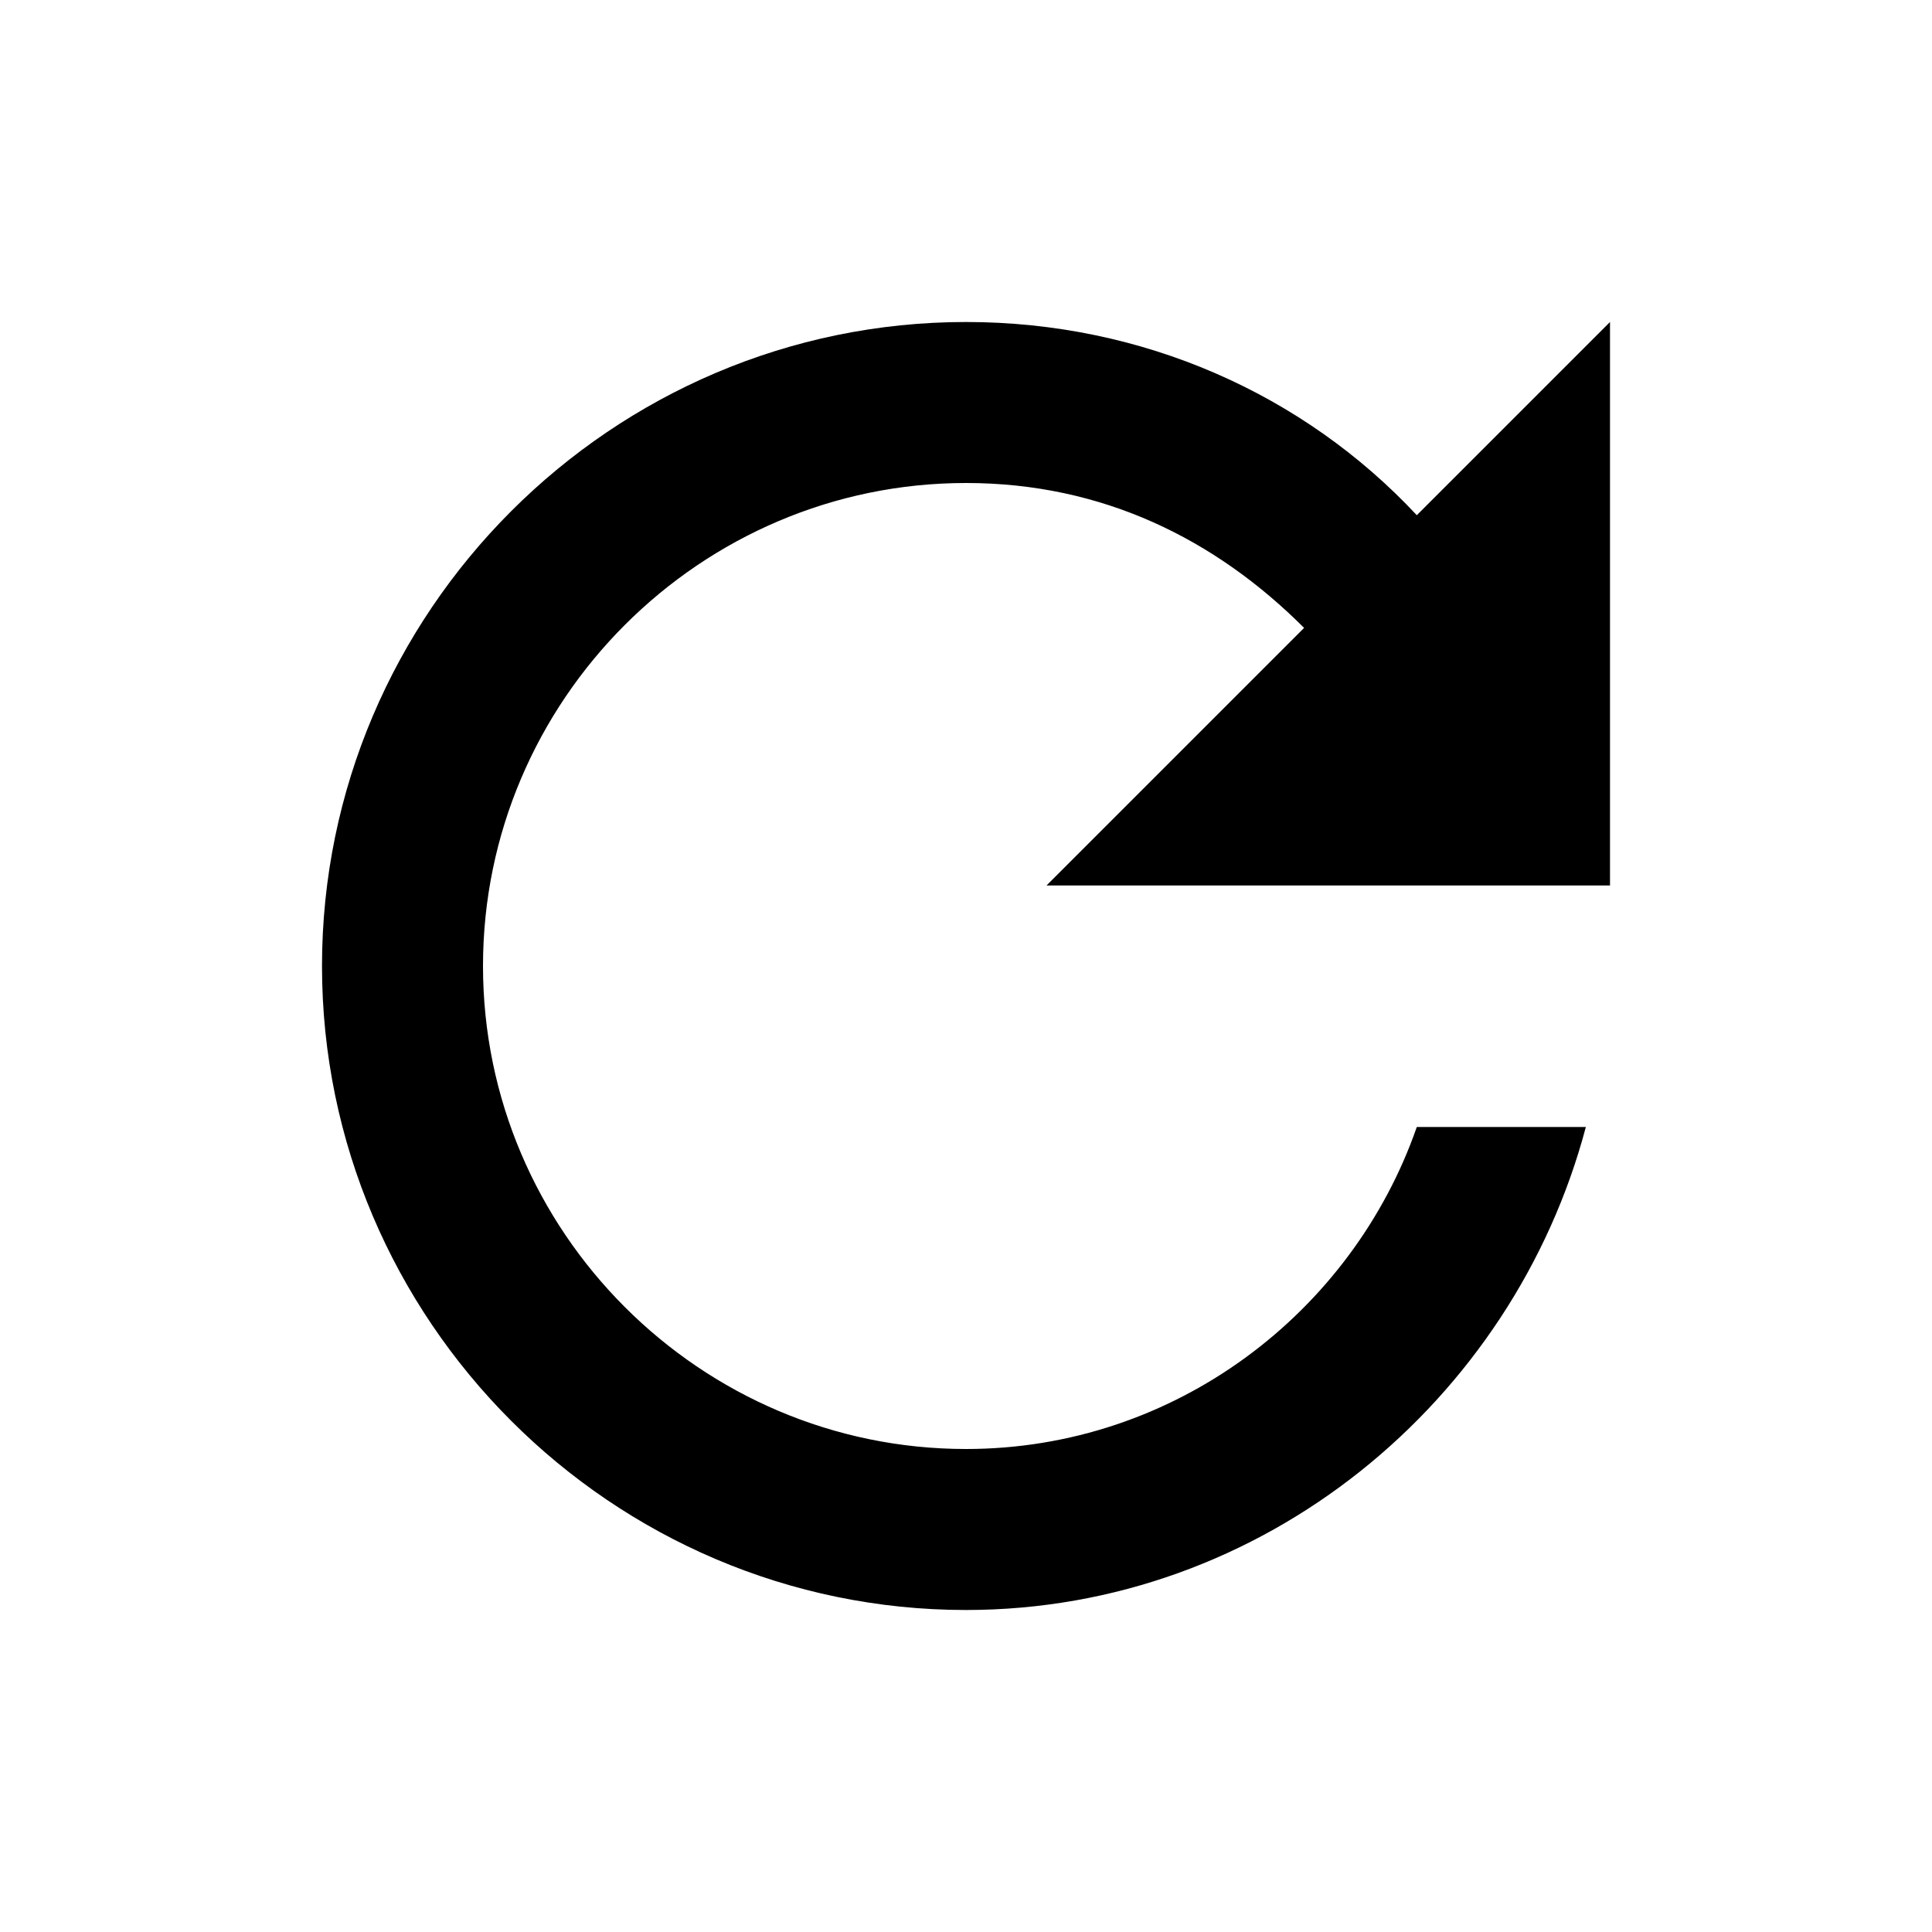
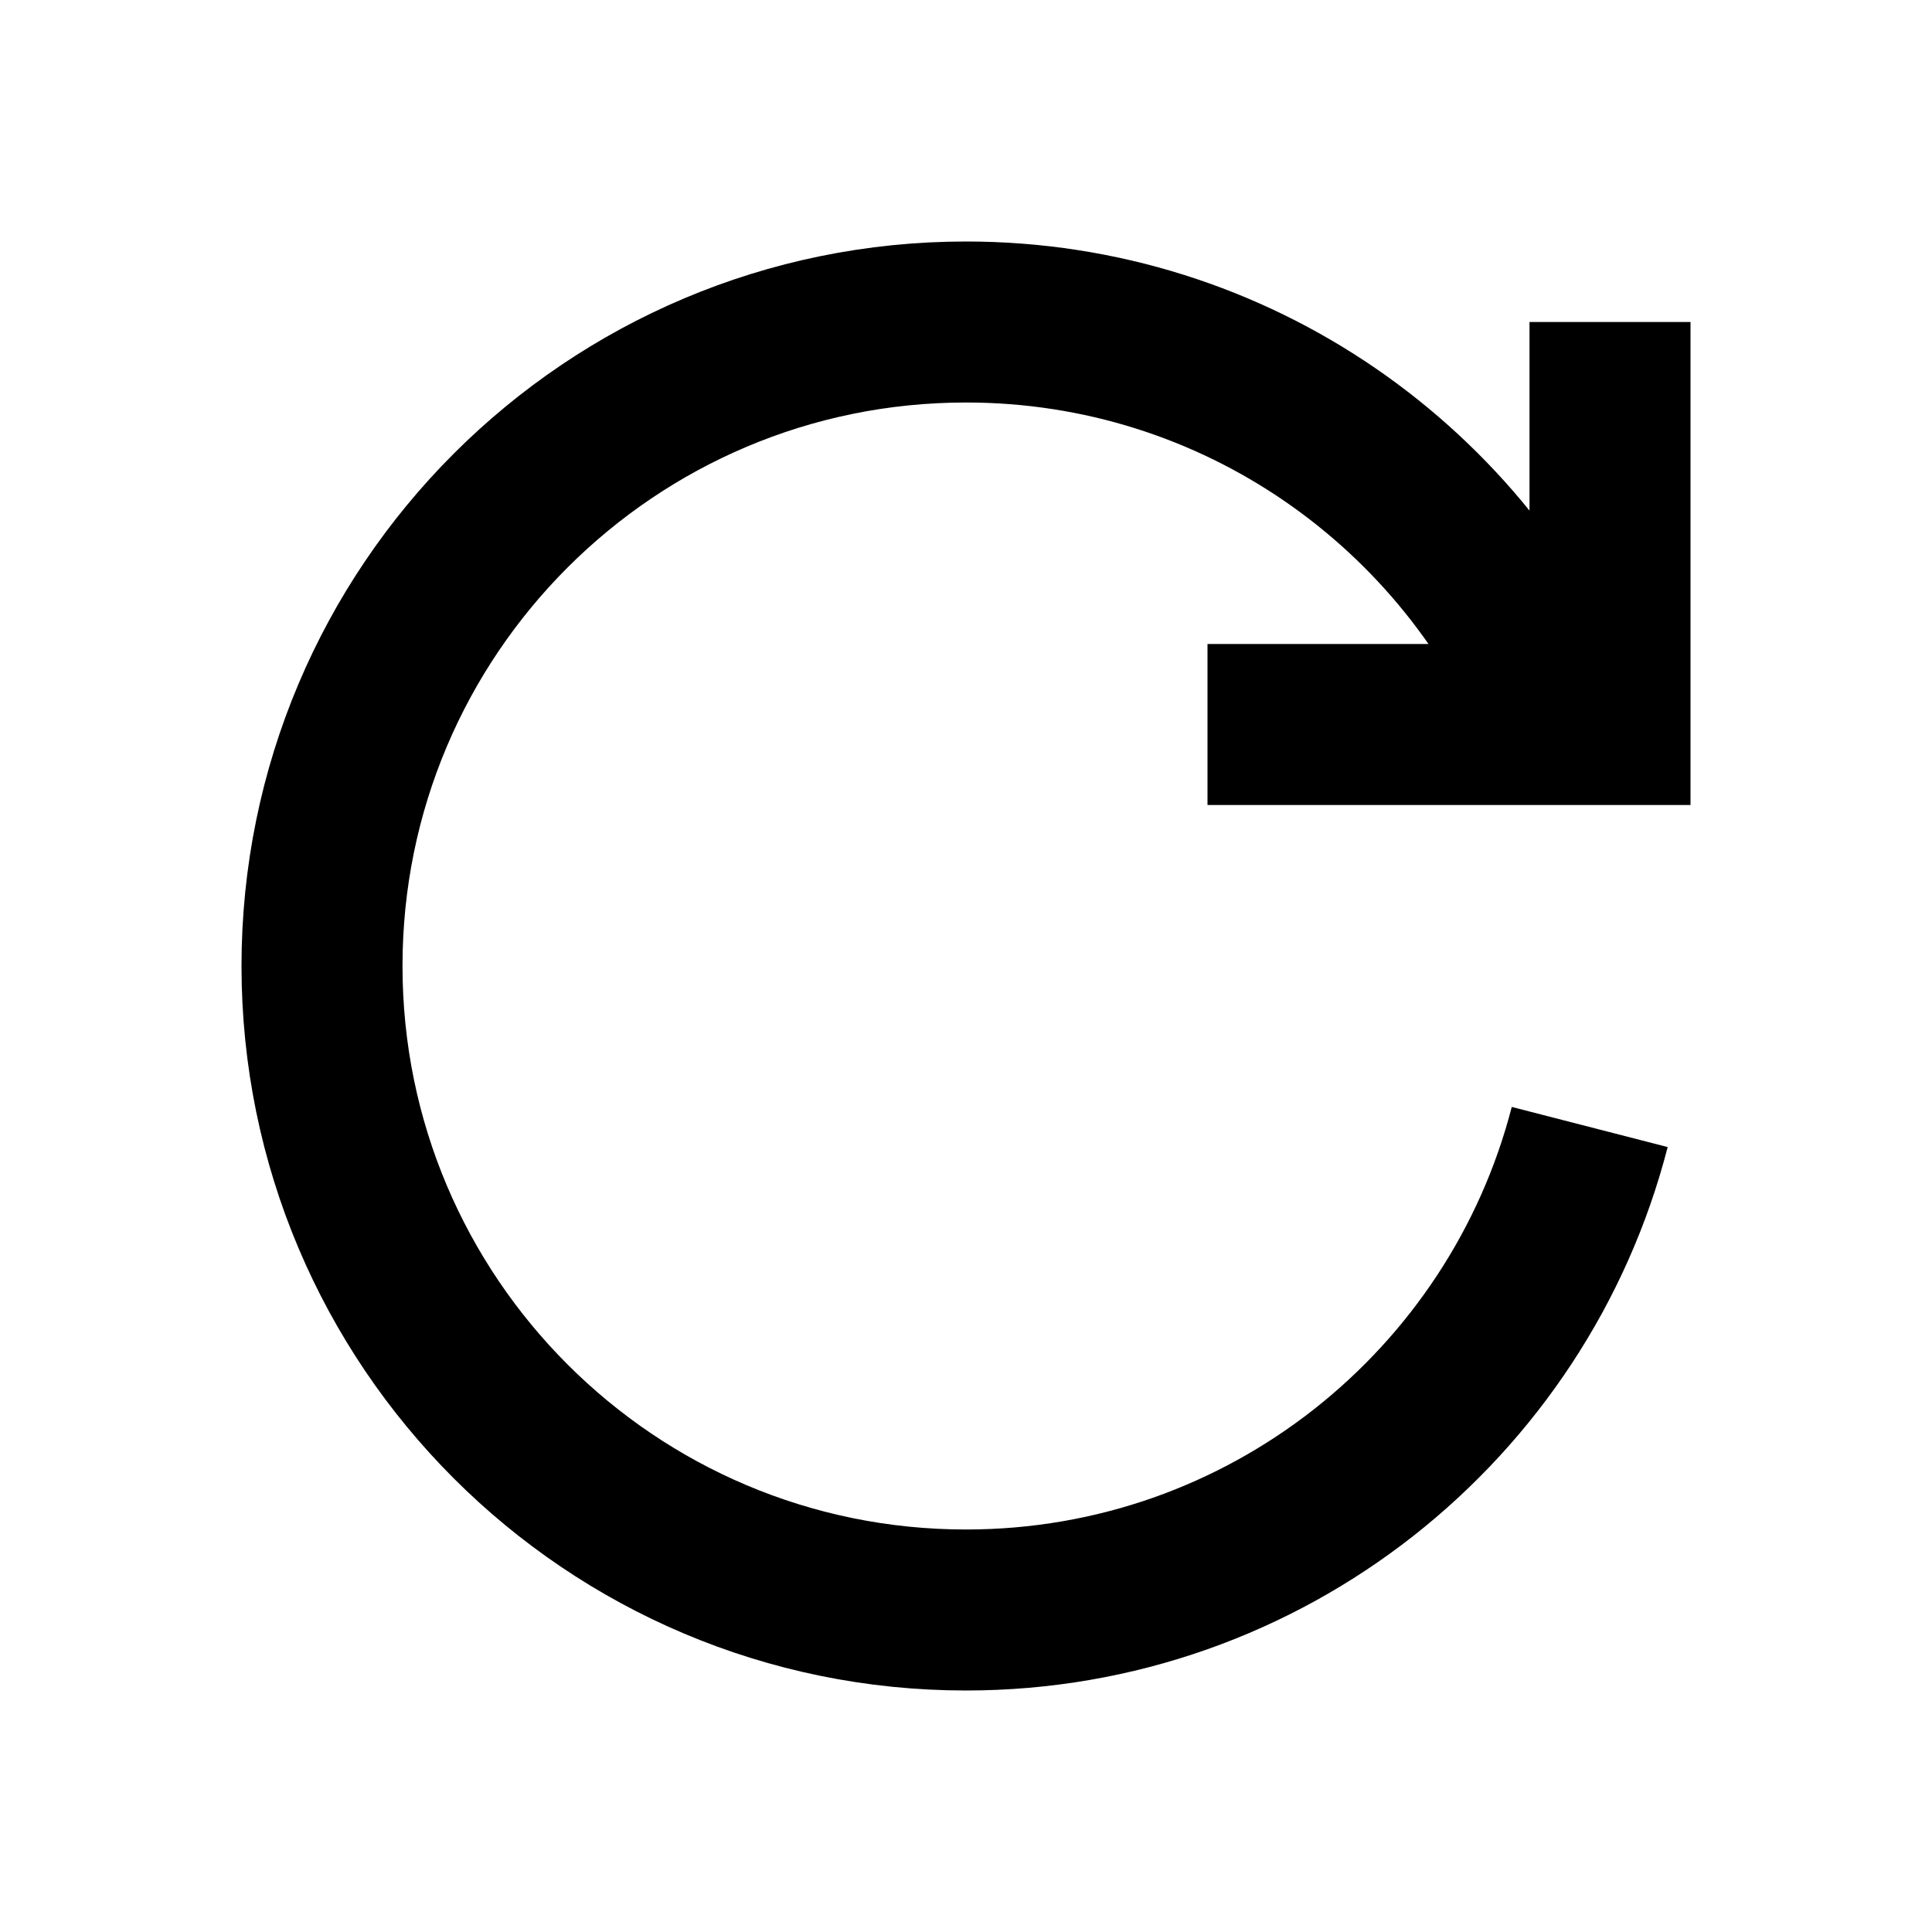
- <svg xmlns="http://www.w3.org/2000/svg" t="1722411880355" class="icon" viewBox="0 0 1024 1024" version="1.1" p-id="2957" width="48" height="48">
-   <path d="M750.933 273.067C691.2 209.067 605.867 170.667 512 170.667c-187.733 0-341.333 153.6-341.333 341.333s153.6 341.333 341.333 341.333c157.867 0 290.133-110.933 328.533-256h-89.6c-34.133 98.133-128 170.667-238.933 170.667-140.8 0-256-115.2-256-256s115.2-256 256-256c72.533 0 132.267 29.867 179.2 76.8L554.667 469.333h298.667V170.667l-102.4 102.4z" p-id="2958" />
+ <svg xmlns="http://www.w3.org/2000/svg" width="48" height="48" viewBox="0 0 48 48" fill="none" stroke="currentColor" stroke-width="4">
+   <path d="M38.837 18C36.463 12.136 30.715 8 24 8C15.163 8 8 15.163 8 24C8 32.837 15.163 40 24 40C31.455 40 37.72 34.901 39.496 28M40 8V18H30" stroke-linecap="butt" />
</svg>
